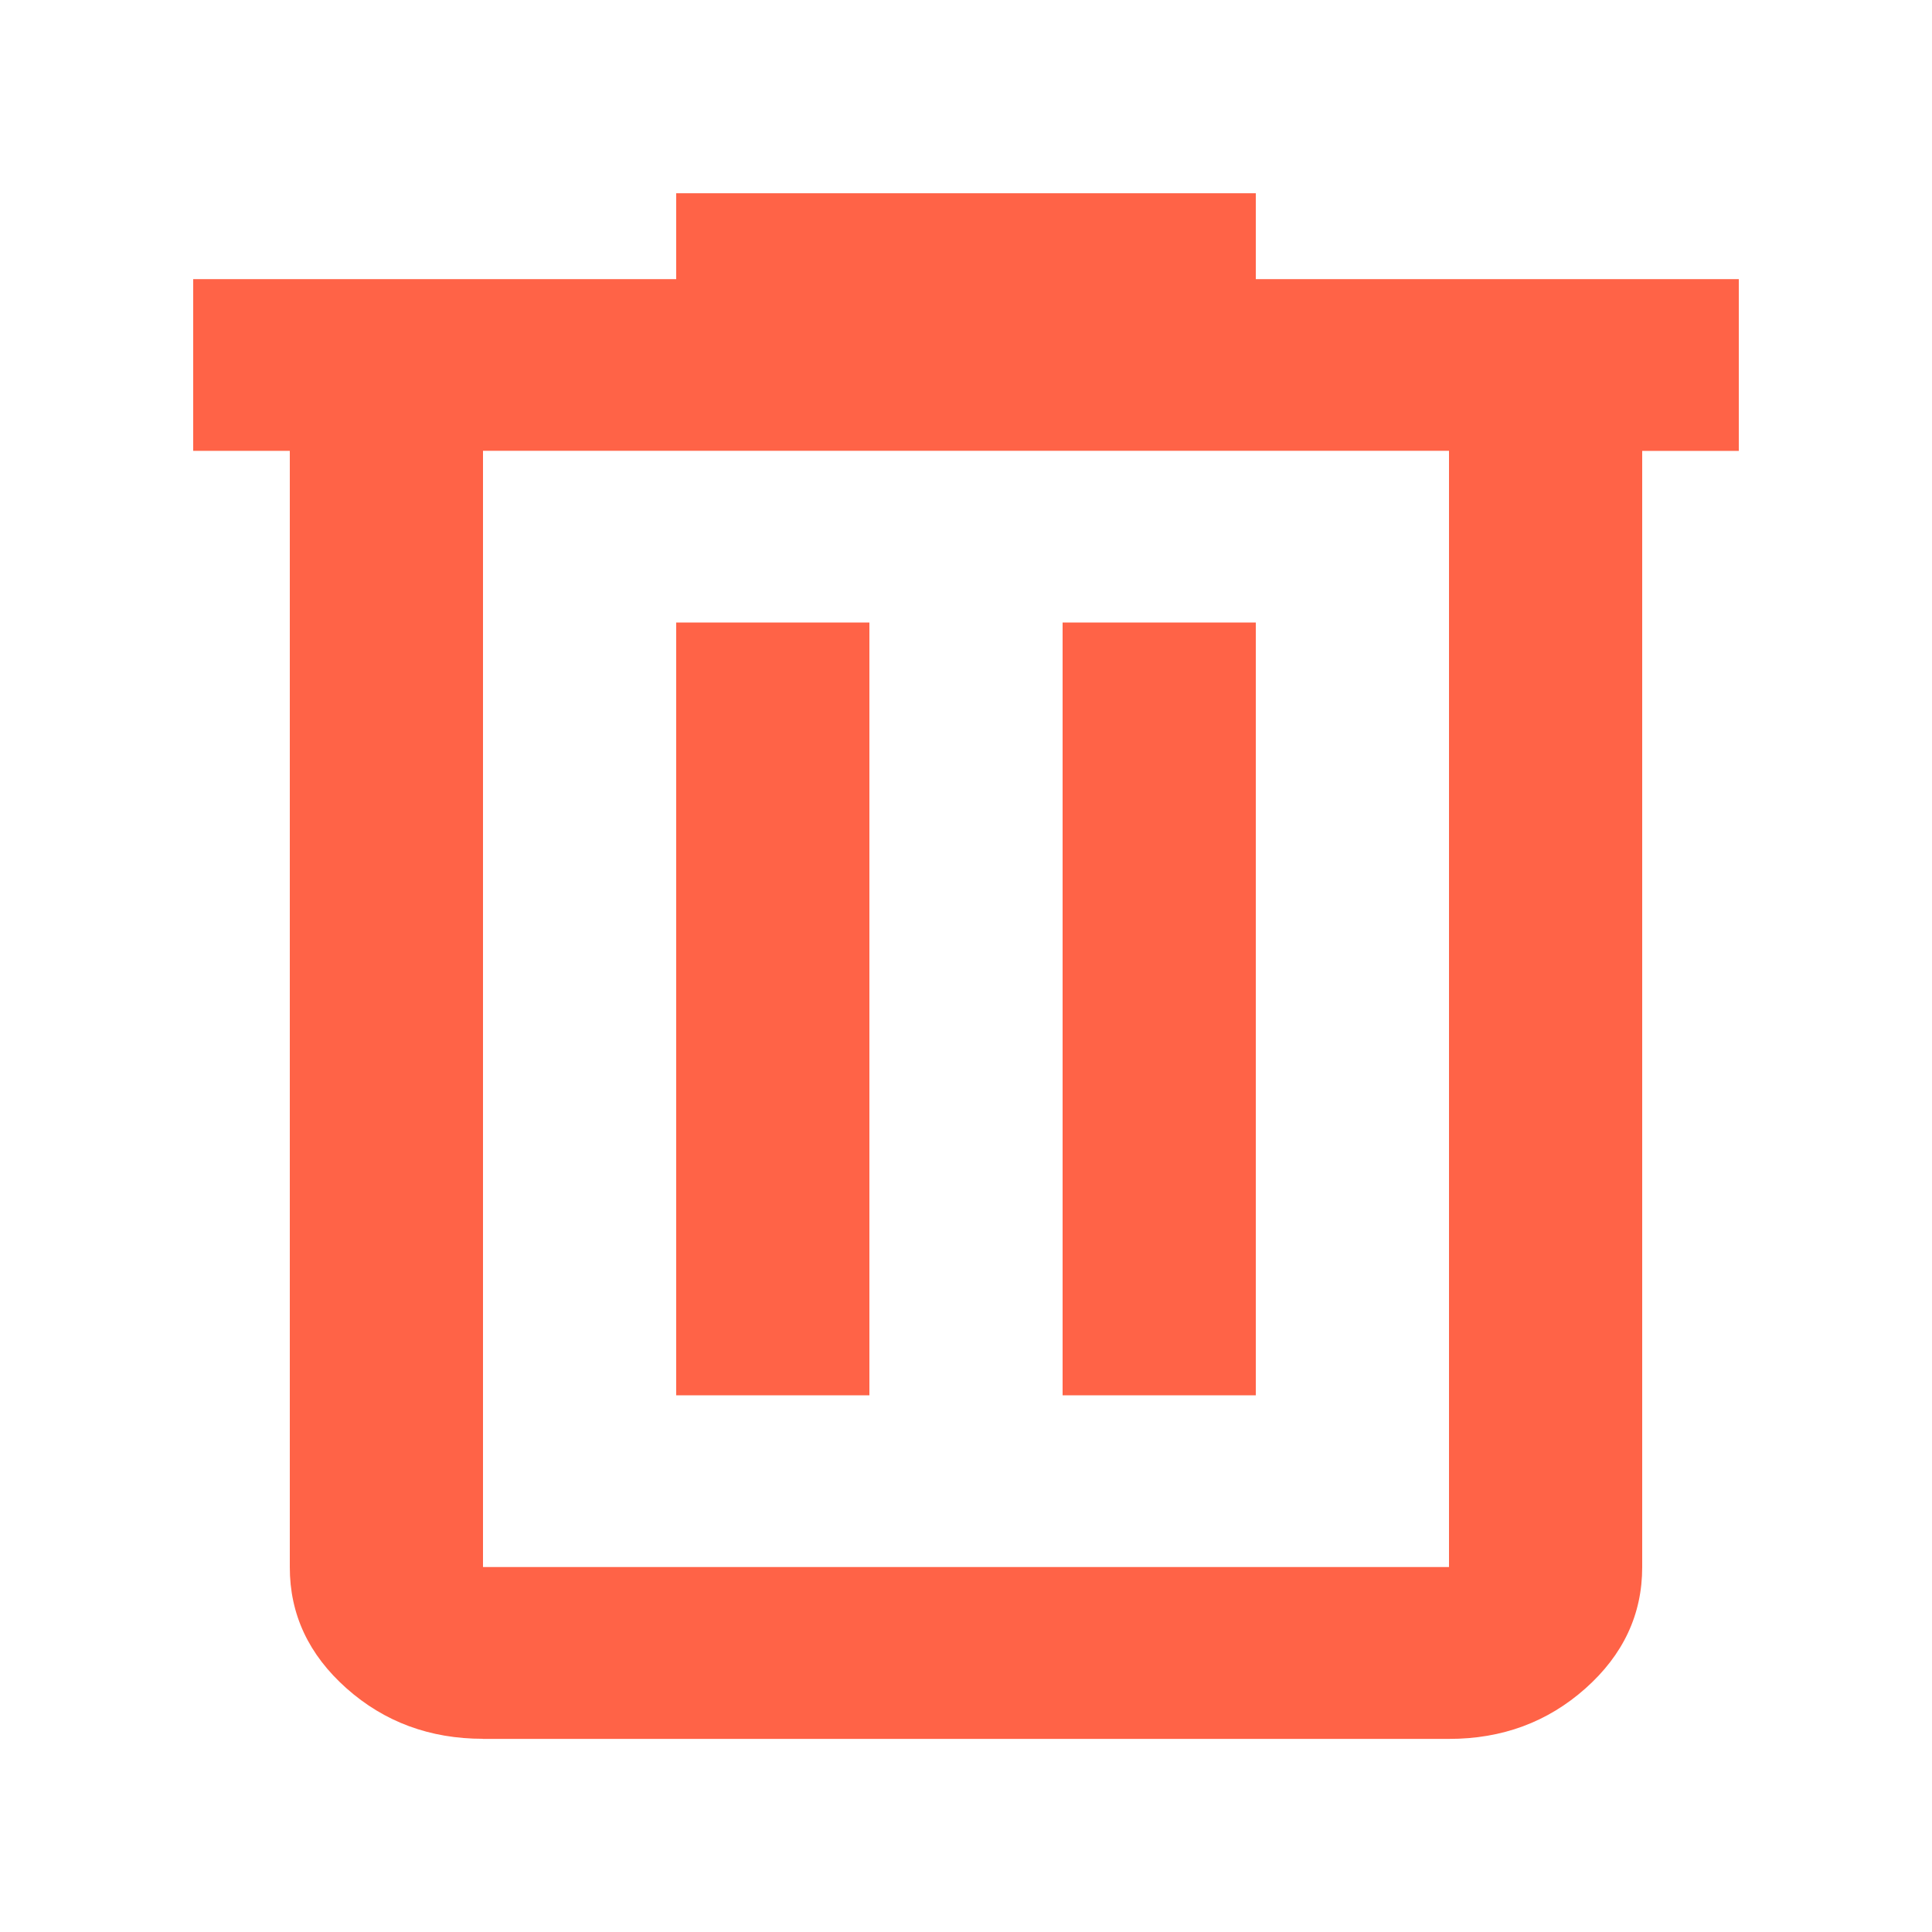
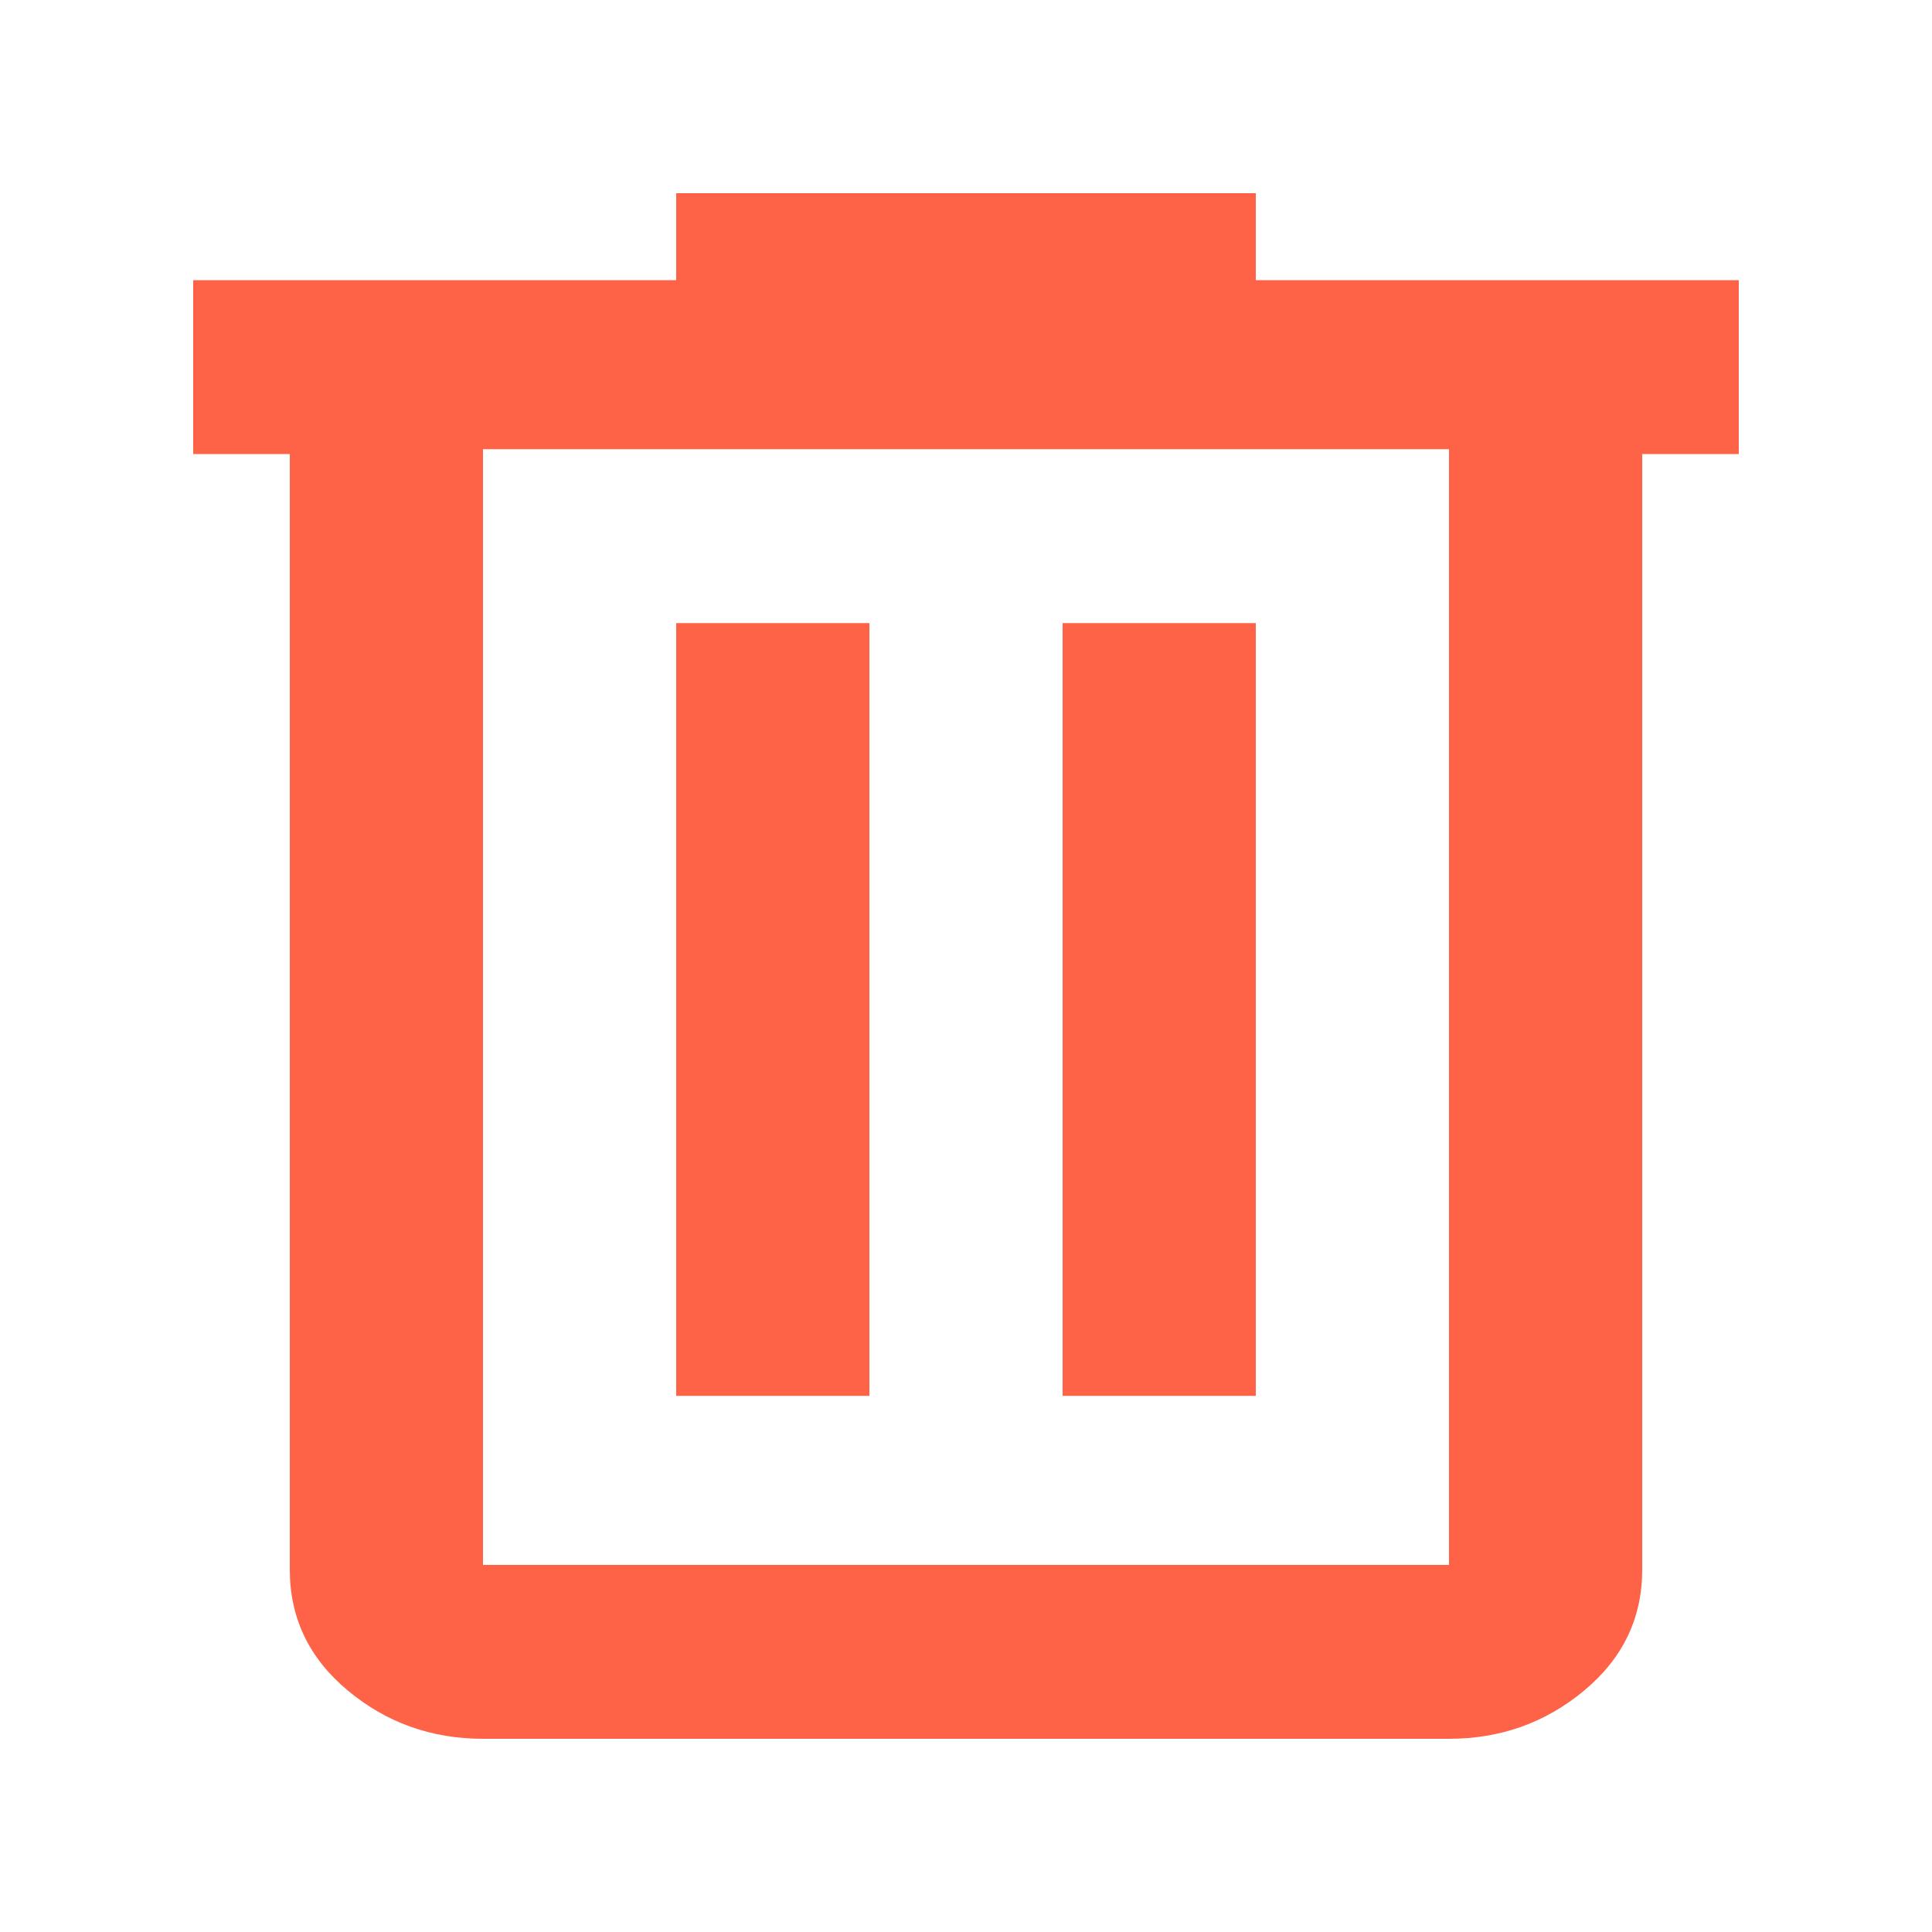
<svg xmlns="http://www.w3.org/2000/svg" viewBox="0 0 40 40">
-   <path fill="tomato" d="M 10 36 q -1.65 0 -2.826 -1.045 t -1.174 -2.51 v -23.111 h -2 v -3.555 h 10 v -1.778 h 12 v 1.778 h 10 v 3.556 h -2 v 23.111 q 0 1.467 -1.176 2.512 t -2.824 1.044 h -20 z m 20 -26.667 h -20 v 23.111 h 20 v -23.111 z m -16 19.556 h 4 v -16 h -4 v 16 z m 8 0 h 4 v -16 h -4 v 16 Z" />
+   <path fill="tomato" d="M10 36q-1.6 0-2.8-1t-1.2-2.5v-23.1h-2v-3.6h10v-1.8h12v1.8h10v3.6h-2v23.1q0 1.5-1.2 2.5t-2.8 1h-20zm20-26.7h-20v23.1h20v-23.1zm-16 19.6h4v-16h-4v16zm8 0h4v-16h-4v16Z" />
</svg>
